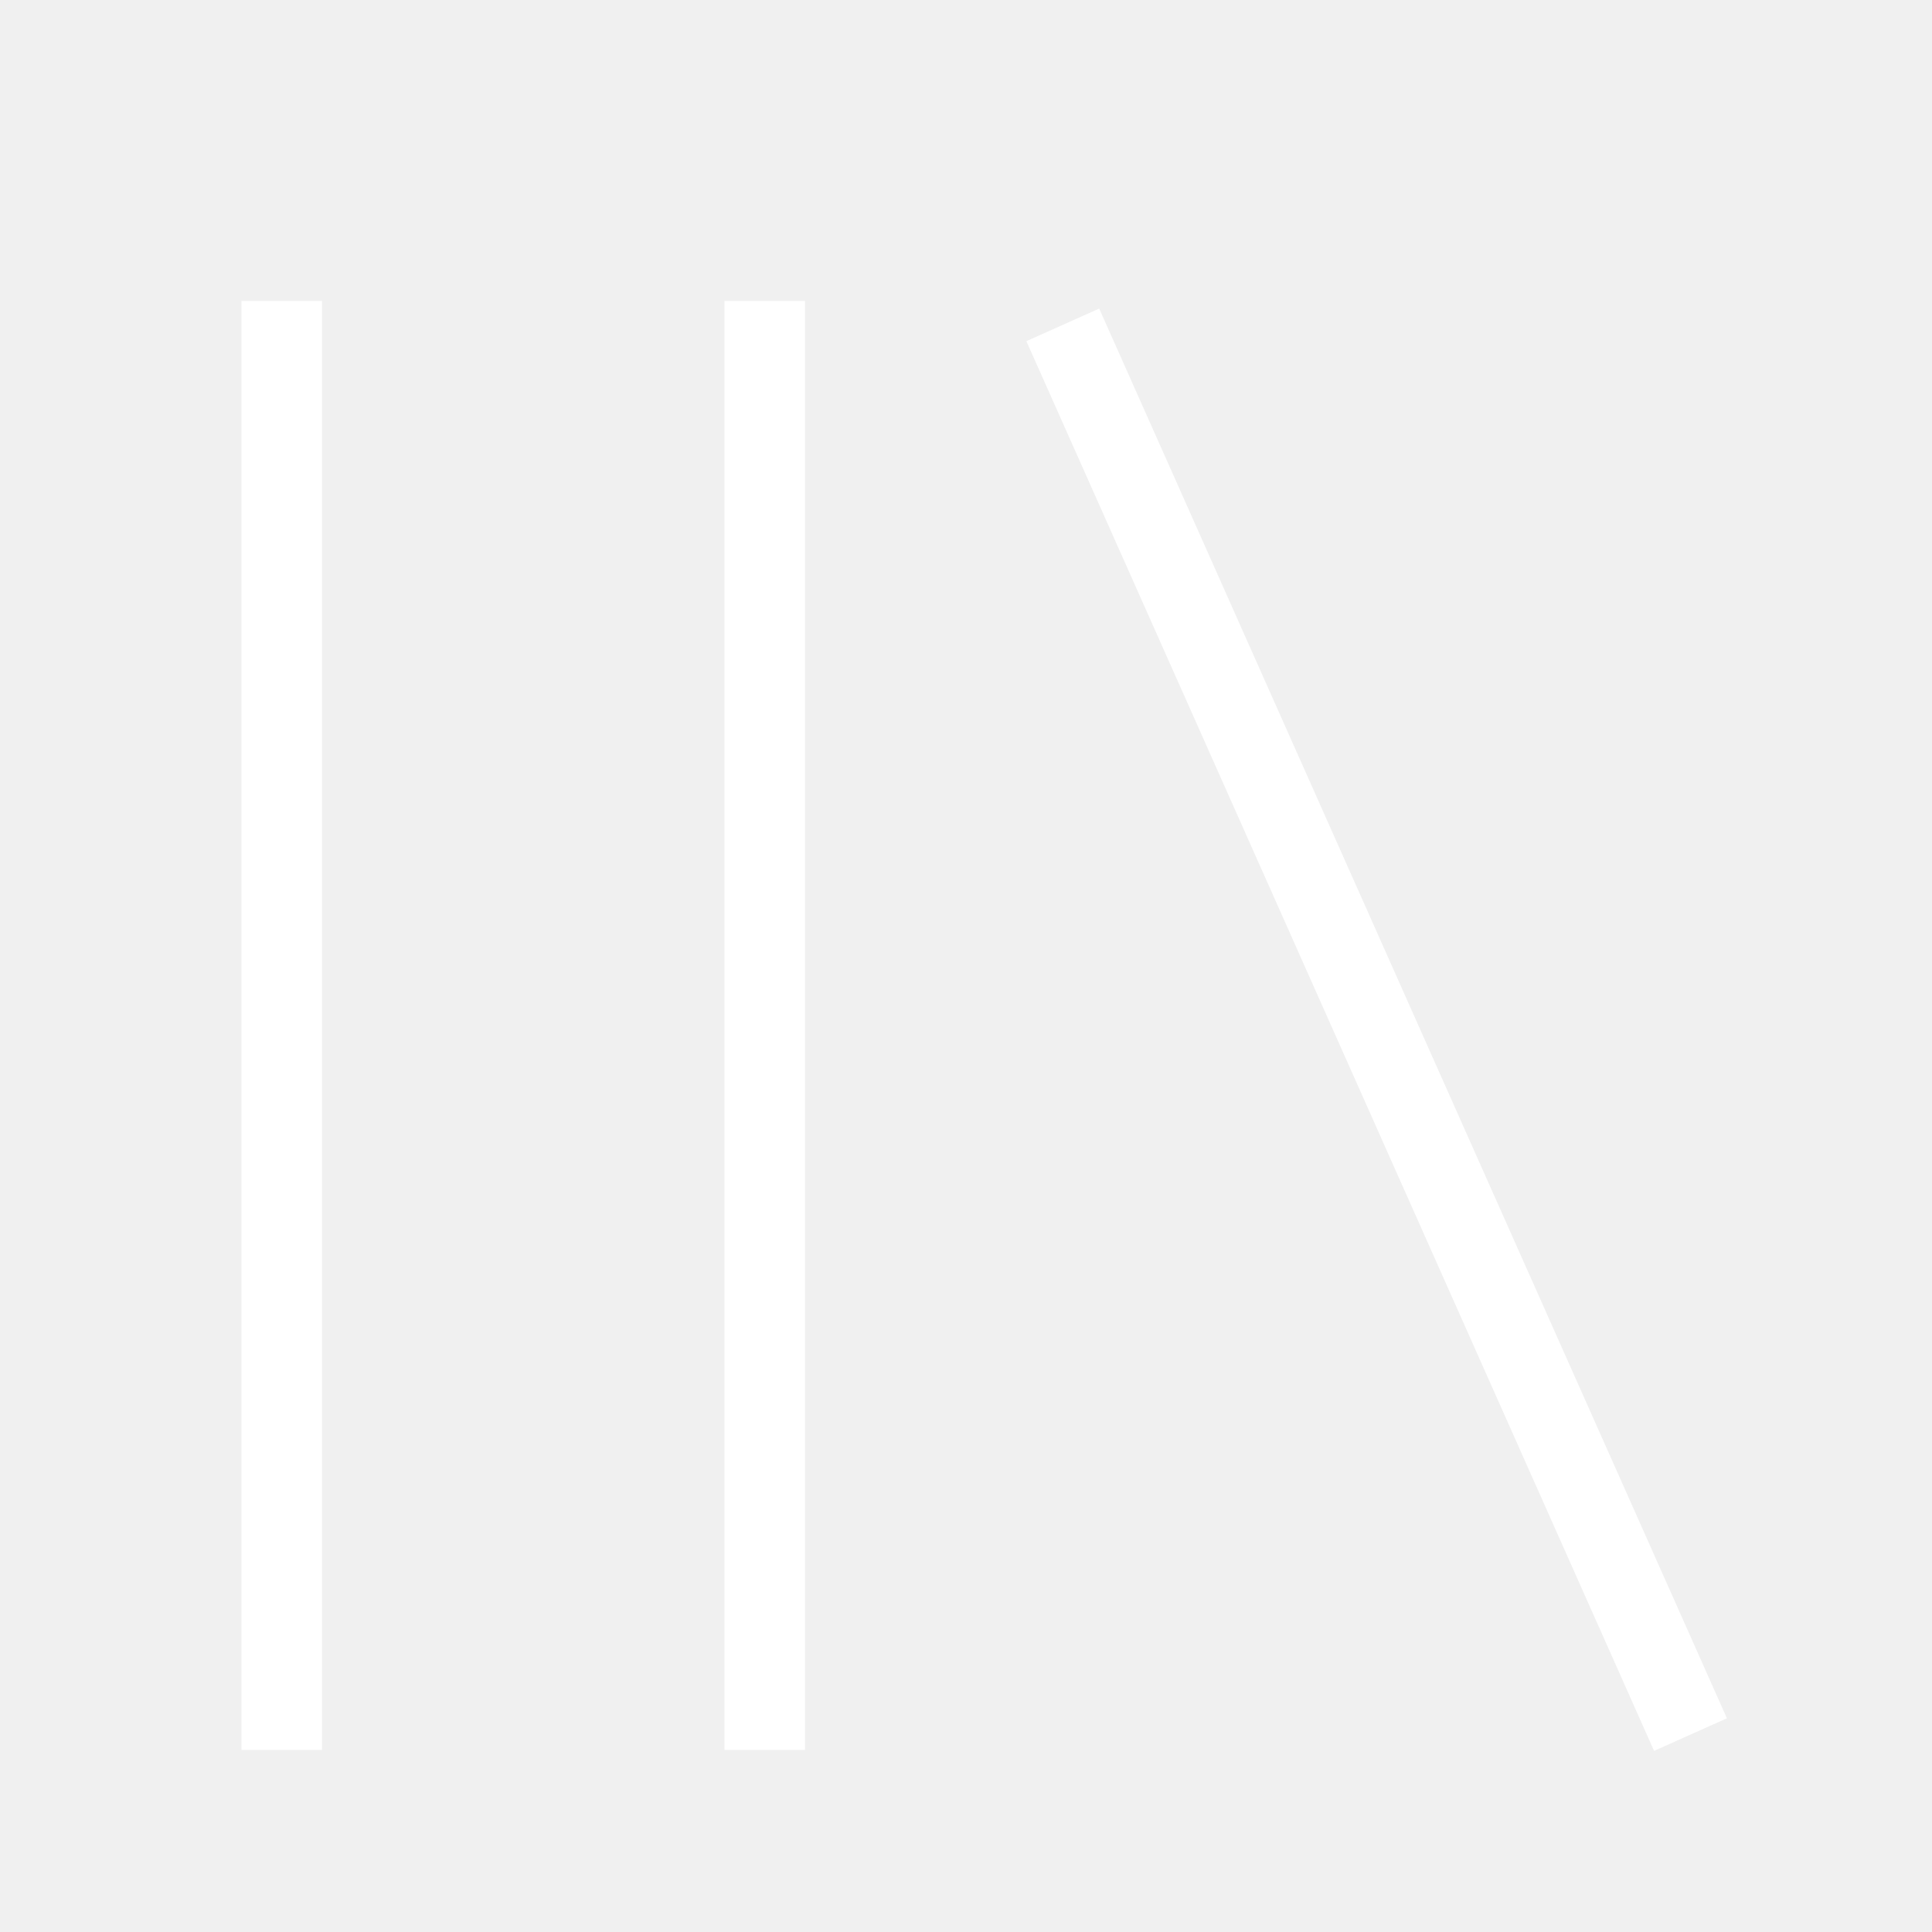
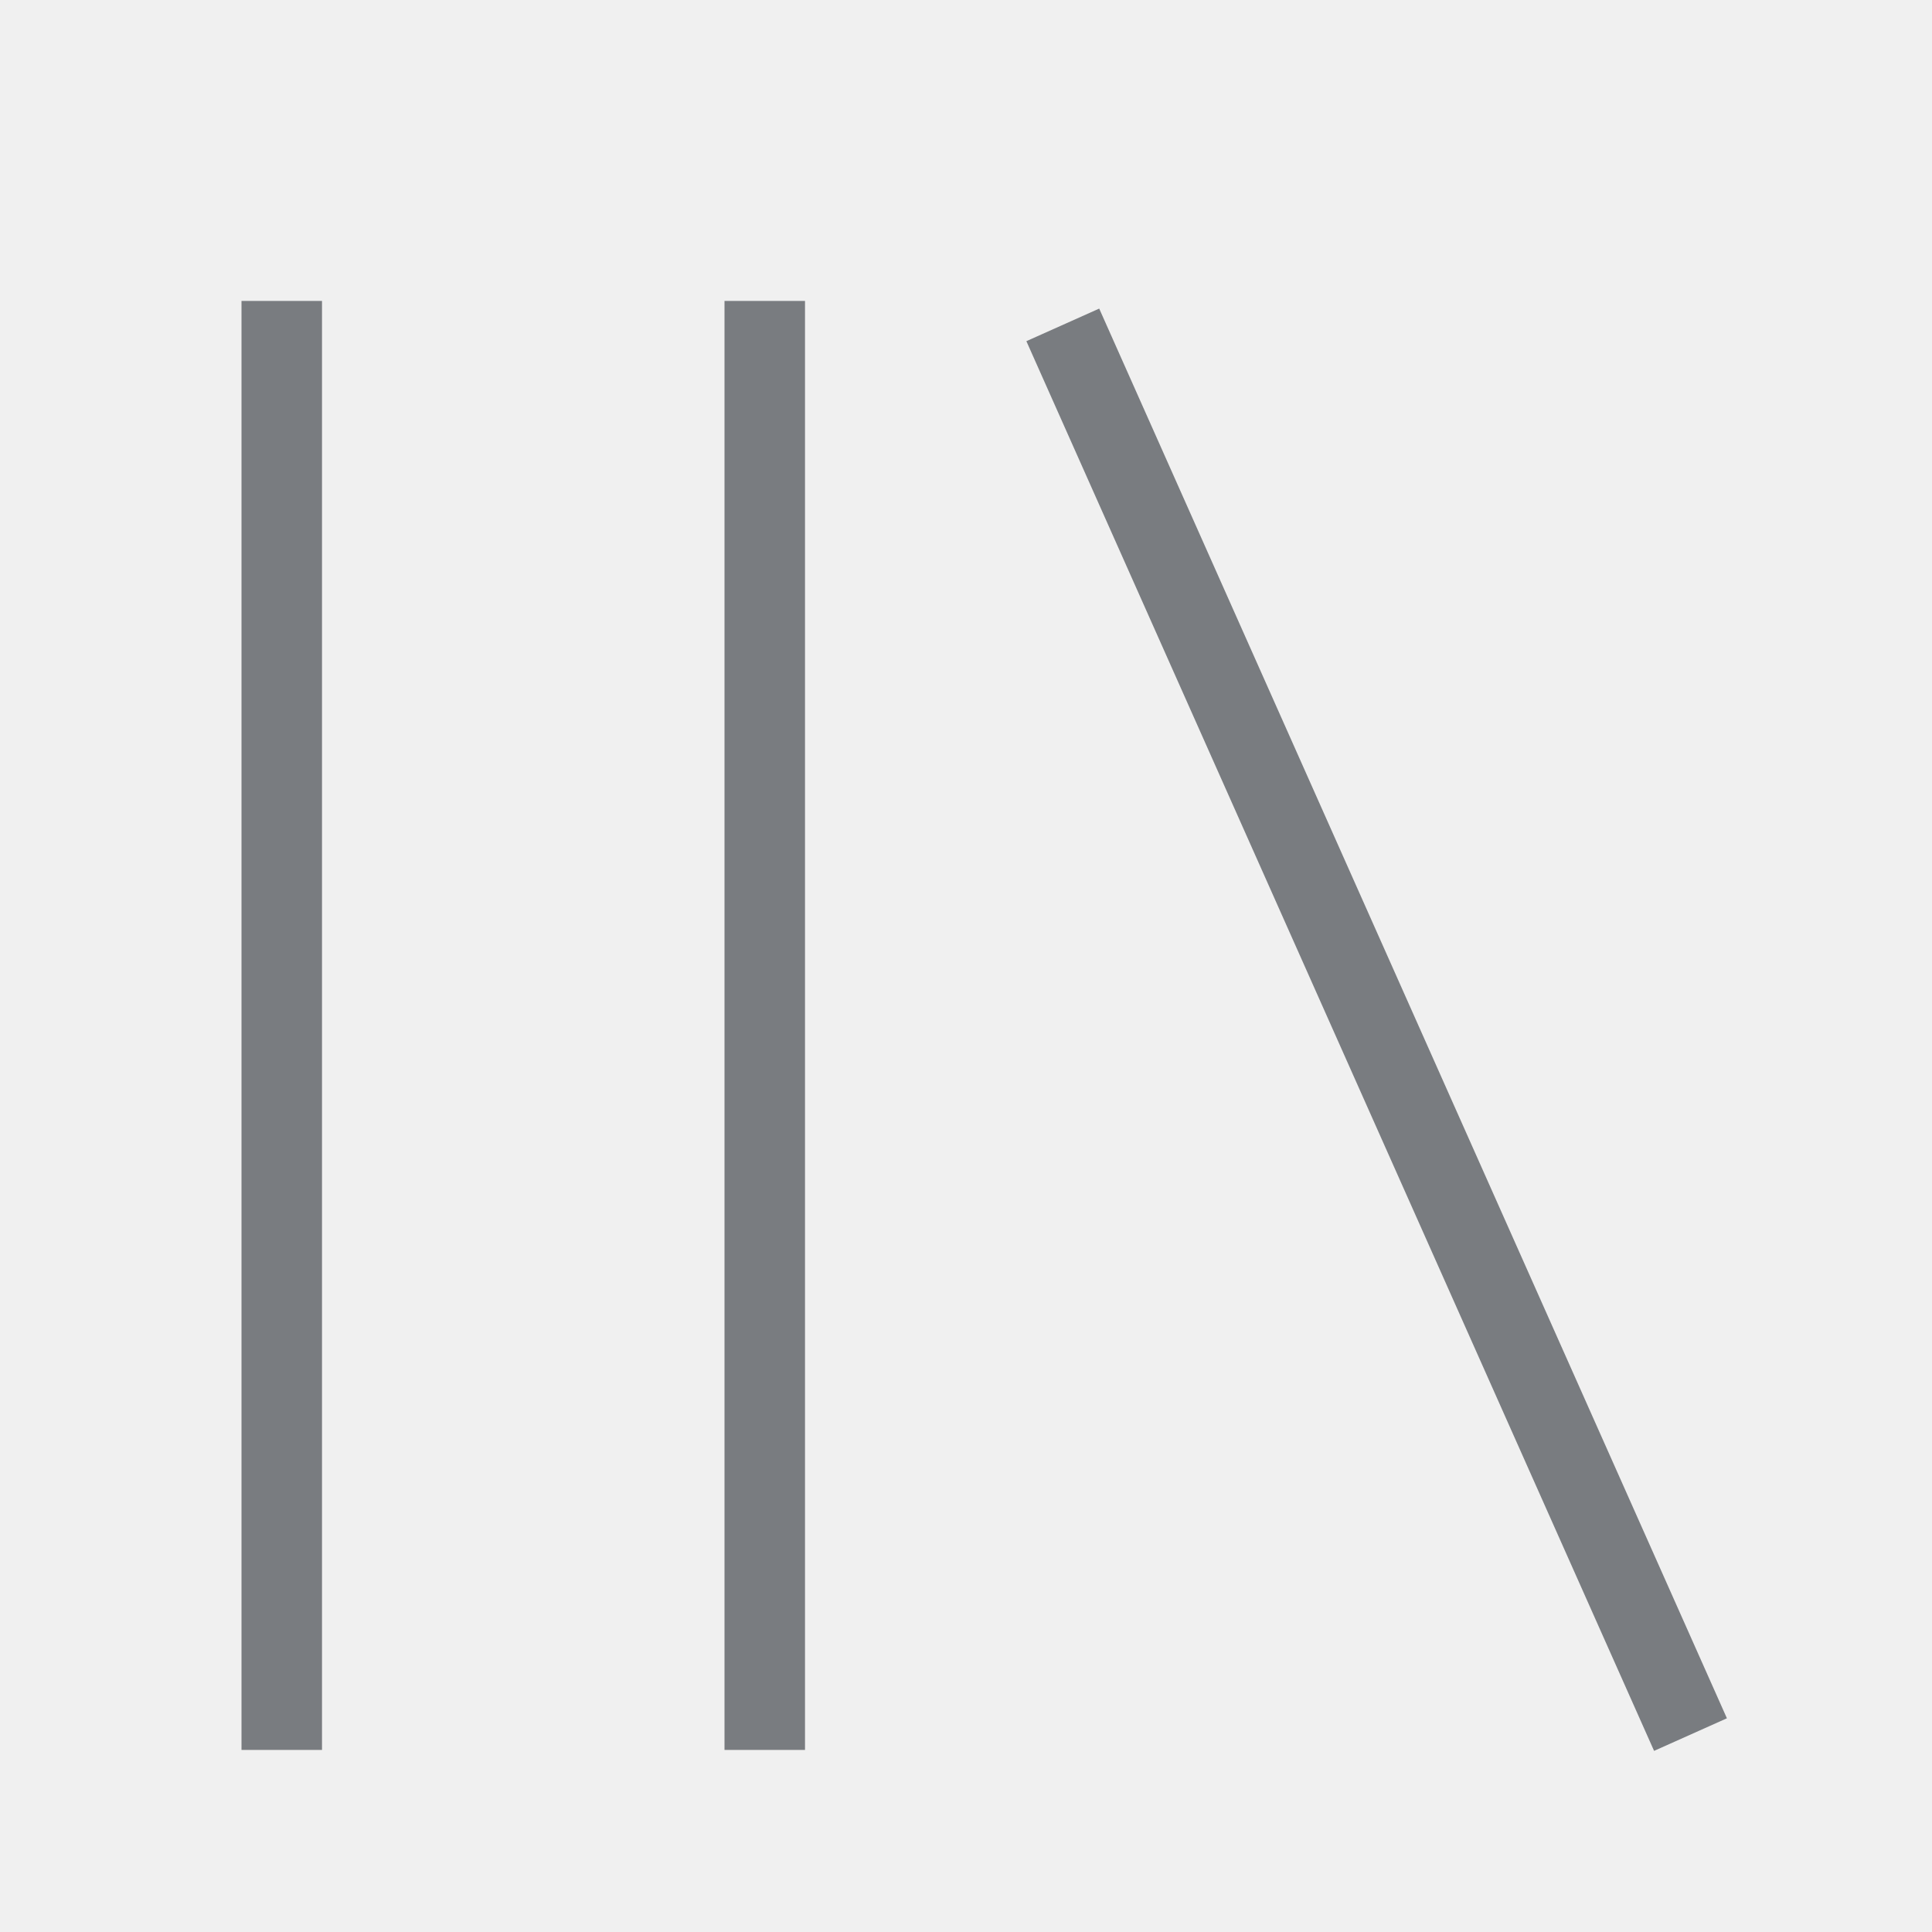
<svg xmlns="http://www.w3.org/2000/svg" viewBox="0 0 512 512">
-   <path d="M291.301 81.778l166.349 373.587-19.301 8.635-166.349-373.587zM64 463.746v-384h21.334v384h-21.334zM192 463.746v-384h21.334v384h-21.334z" fill="#ffffff" />
+   <path d="M291.301 81.778l166.349 373.587-19.301 8.635-166.349-373.587zM64 463.746v-384h21.334v384h-21.334zM192 463.746v-384h21.334v384h-21.334z" fill="#797C80" />
</svg>
